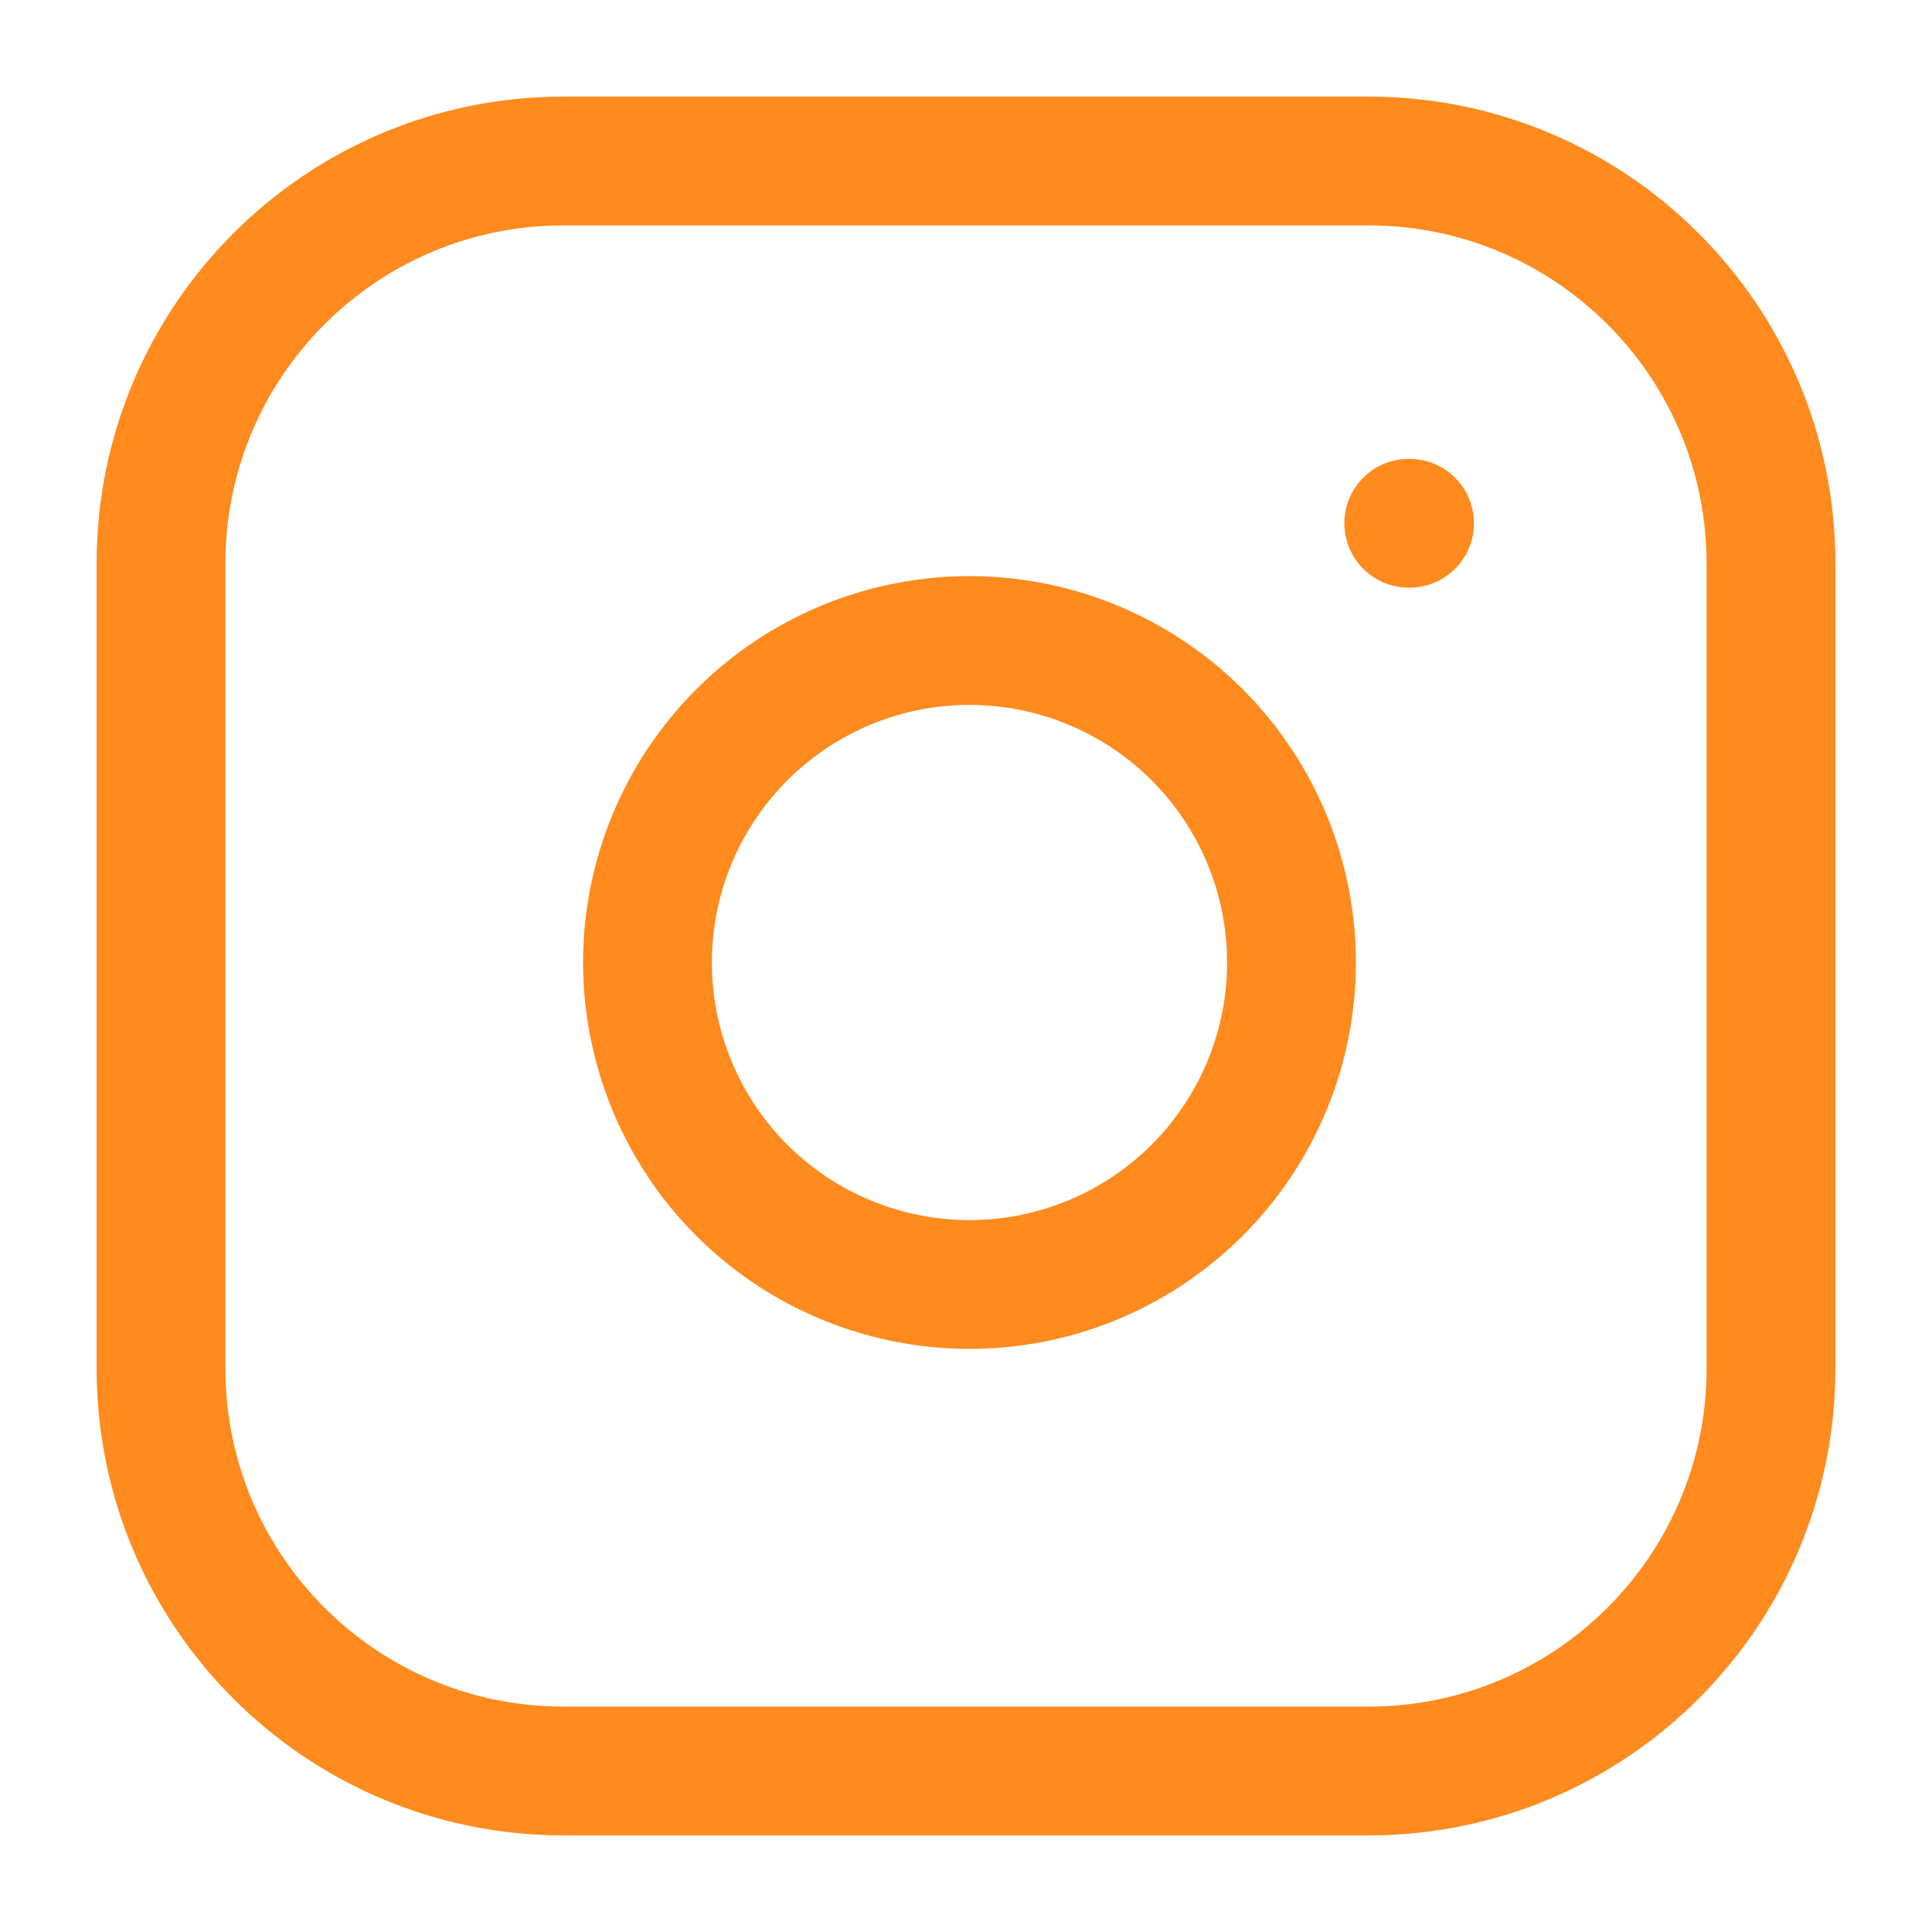
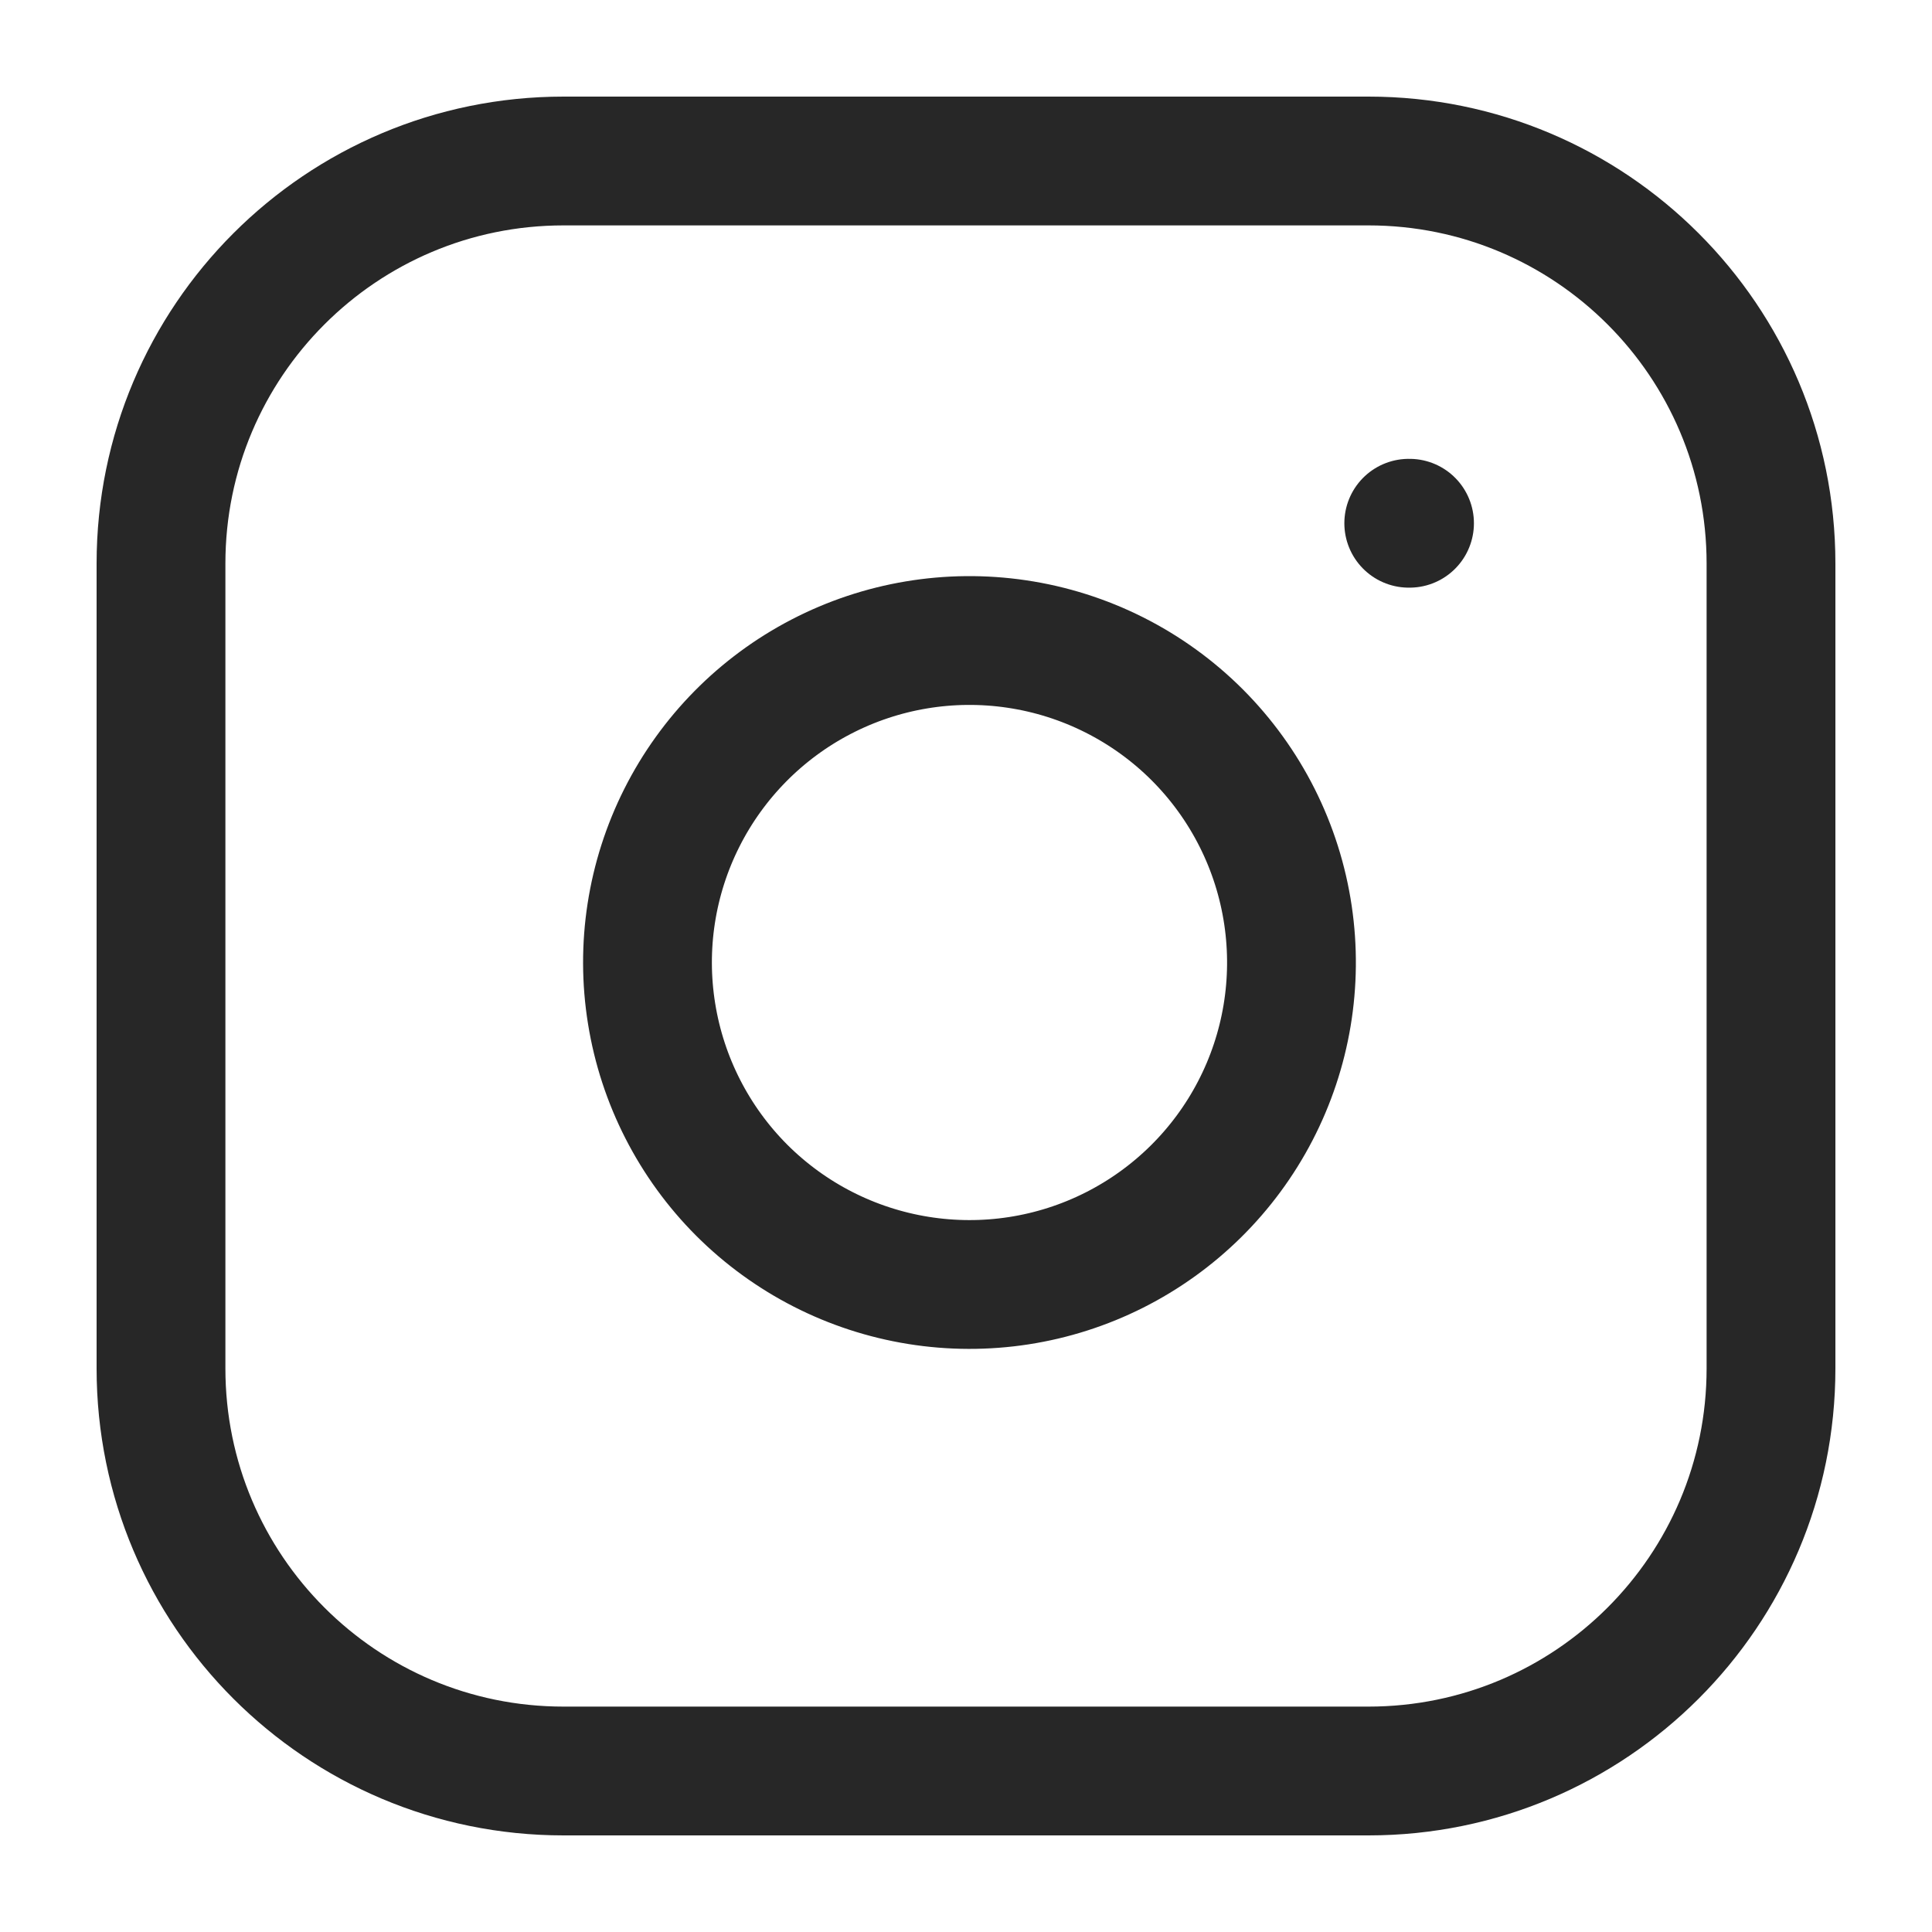
<svg xmlns="http://www.w3.org/2000/svg" width="30" height="30" viewBox="0 0 30 30" fill="none">
-   <path d="M21.25 2.5H8.75C5.298 2.5 2.5 5.298 2.5 8.75V21.25C2.5 24.702 5.298 27.5 8.75 27.5H21.25C24.702 27.5 27.5 24.702 27.5 21.25V8.75C27.5 5.298 24.702 2.5 21.25 2.5Z" stroke="#FF8A1E" stroke-width="2" stroke-linecap="round" stroke-linejoin="round" />
-   <path d="M20 14.213C20.154 15.253 19.977 16.315 19.492 17.249C19.008 18.182 18.241 18.939 17.302 19.412C16.363 19.885 15.298 20.049 14.26 19.882C13.221 19.715 12.262 19.225 11.518 18.482C10.775 17.738 10.285 16.779 10.118 15.74C9.95 14.702 10.115 13.637 10.588 12.698C11.061 11.759 11.818 10.992 12.751 10.508C13.685 10.023 14.747 9.846 15.787 10C16.849 10.157 17.831 10.652 18.59 11.41C19.348 12.169 19.843 13.151 20 14.213Z" stroke="#FF8A1E" stroke-width="2" stroke-linecap="round" stroke-linejoin="round" />
-   <path d="M21.875 8.125H21.887" stroke="#FF8A1E" stroke-width="2" stroke-linecap="round" stroke-linejoin="round" />
+   <path d="M21.25 2.5H8.75C5.298 2.5 2.5 5.298 2.5 8.75V21.25C2.5 24.702 5.298 27.5 8.75 27.5H21.25C24.702 27.5 27.5 24.702 27.5 21.25V8.75C27.5 5.298 24.702 2.5 21.25 2.5Z" stroke="#272727" stroke-width="2" stroke-linecap="round" stroke-linejoin="round" />
+   <path d="M20 14.213C20.154 15.253 19.977 16.315 19.492 17.249C19.008 18.182 18.241 18.939 17.302 19.412C16.363 19.885 15.298 20.049 14.26 19.882C13.221 19.715 12.262 19.225 11.518 18.482C10.775 17.738 10.285 16.779 10.118 15.74C9.95 14.702 10.115 13.637 10.588 12.698C11.061 11.759 11.818 10.992 12.751 10.508C13.685 10.023 14.747 9.846 15.787 10C16.849 10.157 17.831 10.652 18.59 11.41C19.348 12.169 19.843 13.151 20 14.213Z" stroke="#272727" stroke-width="2" stroke-linecap="round" stroke-linejoin="round" />
+   <path d="M21.875 8.125H21.887" stroke="#272727" stroke-width="2" stroke-linecap="round" stroke-linejoin="round" />
</svg>
